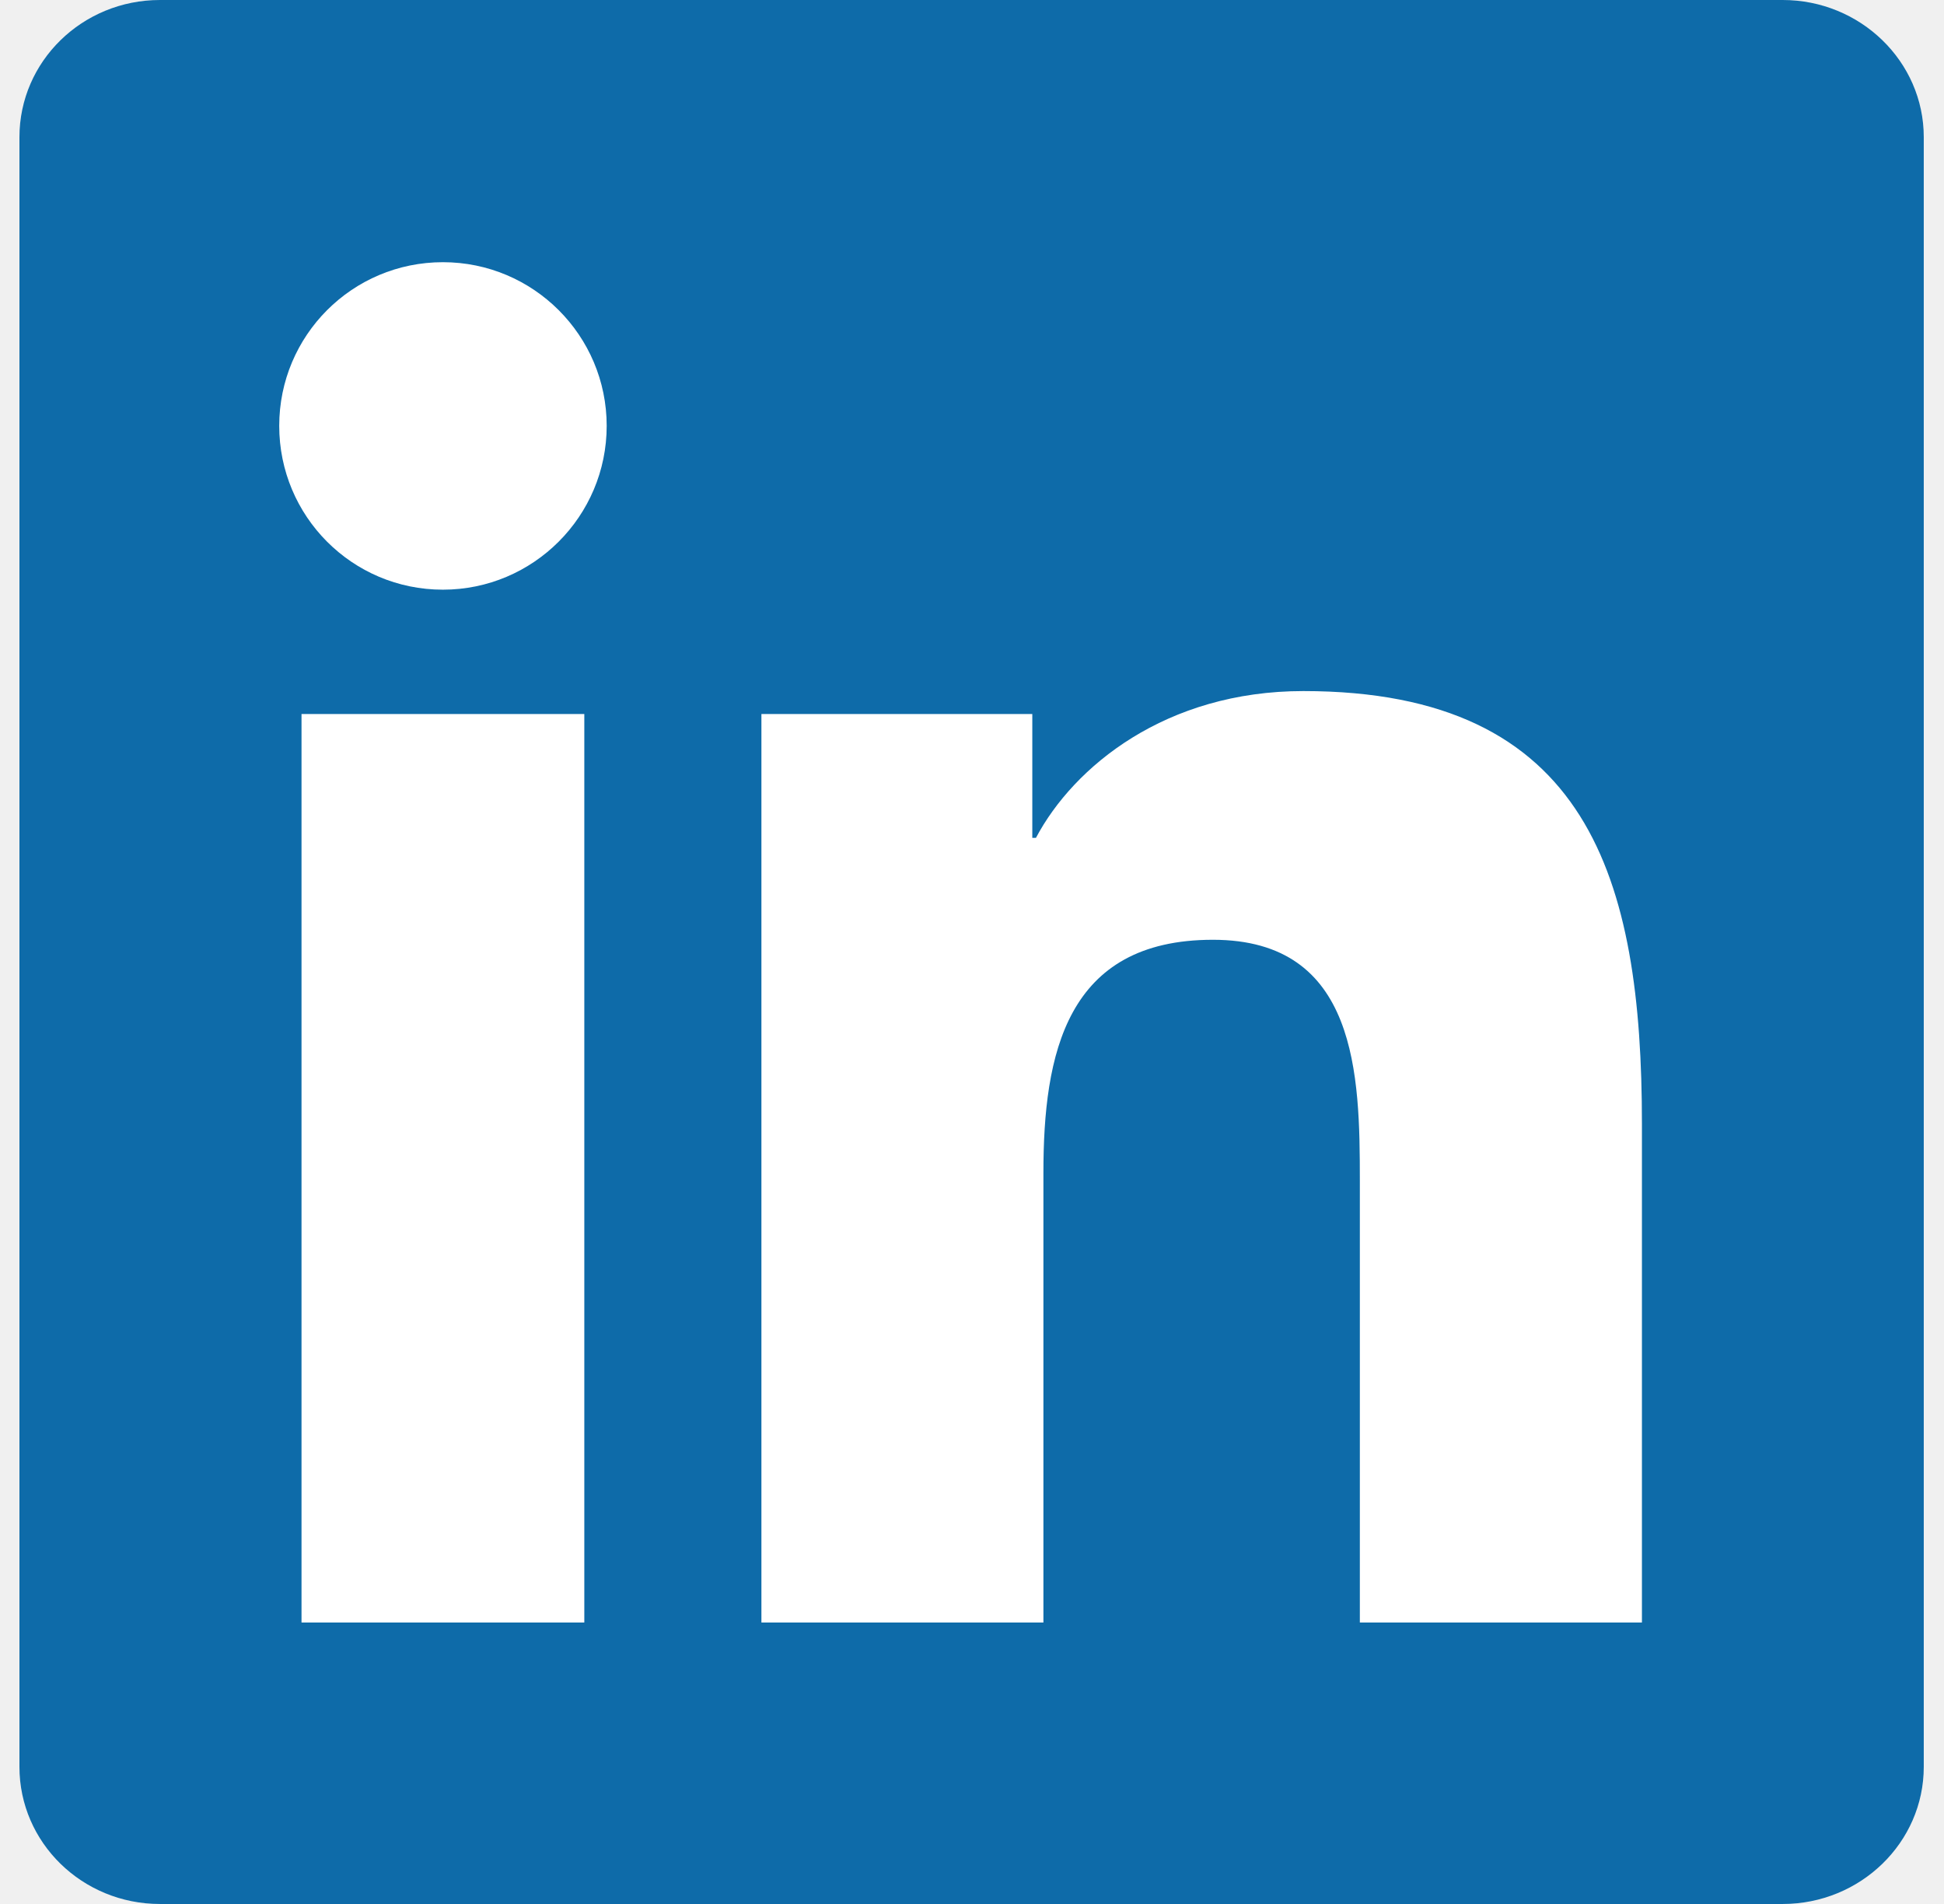
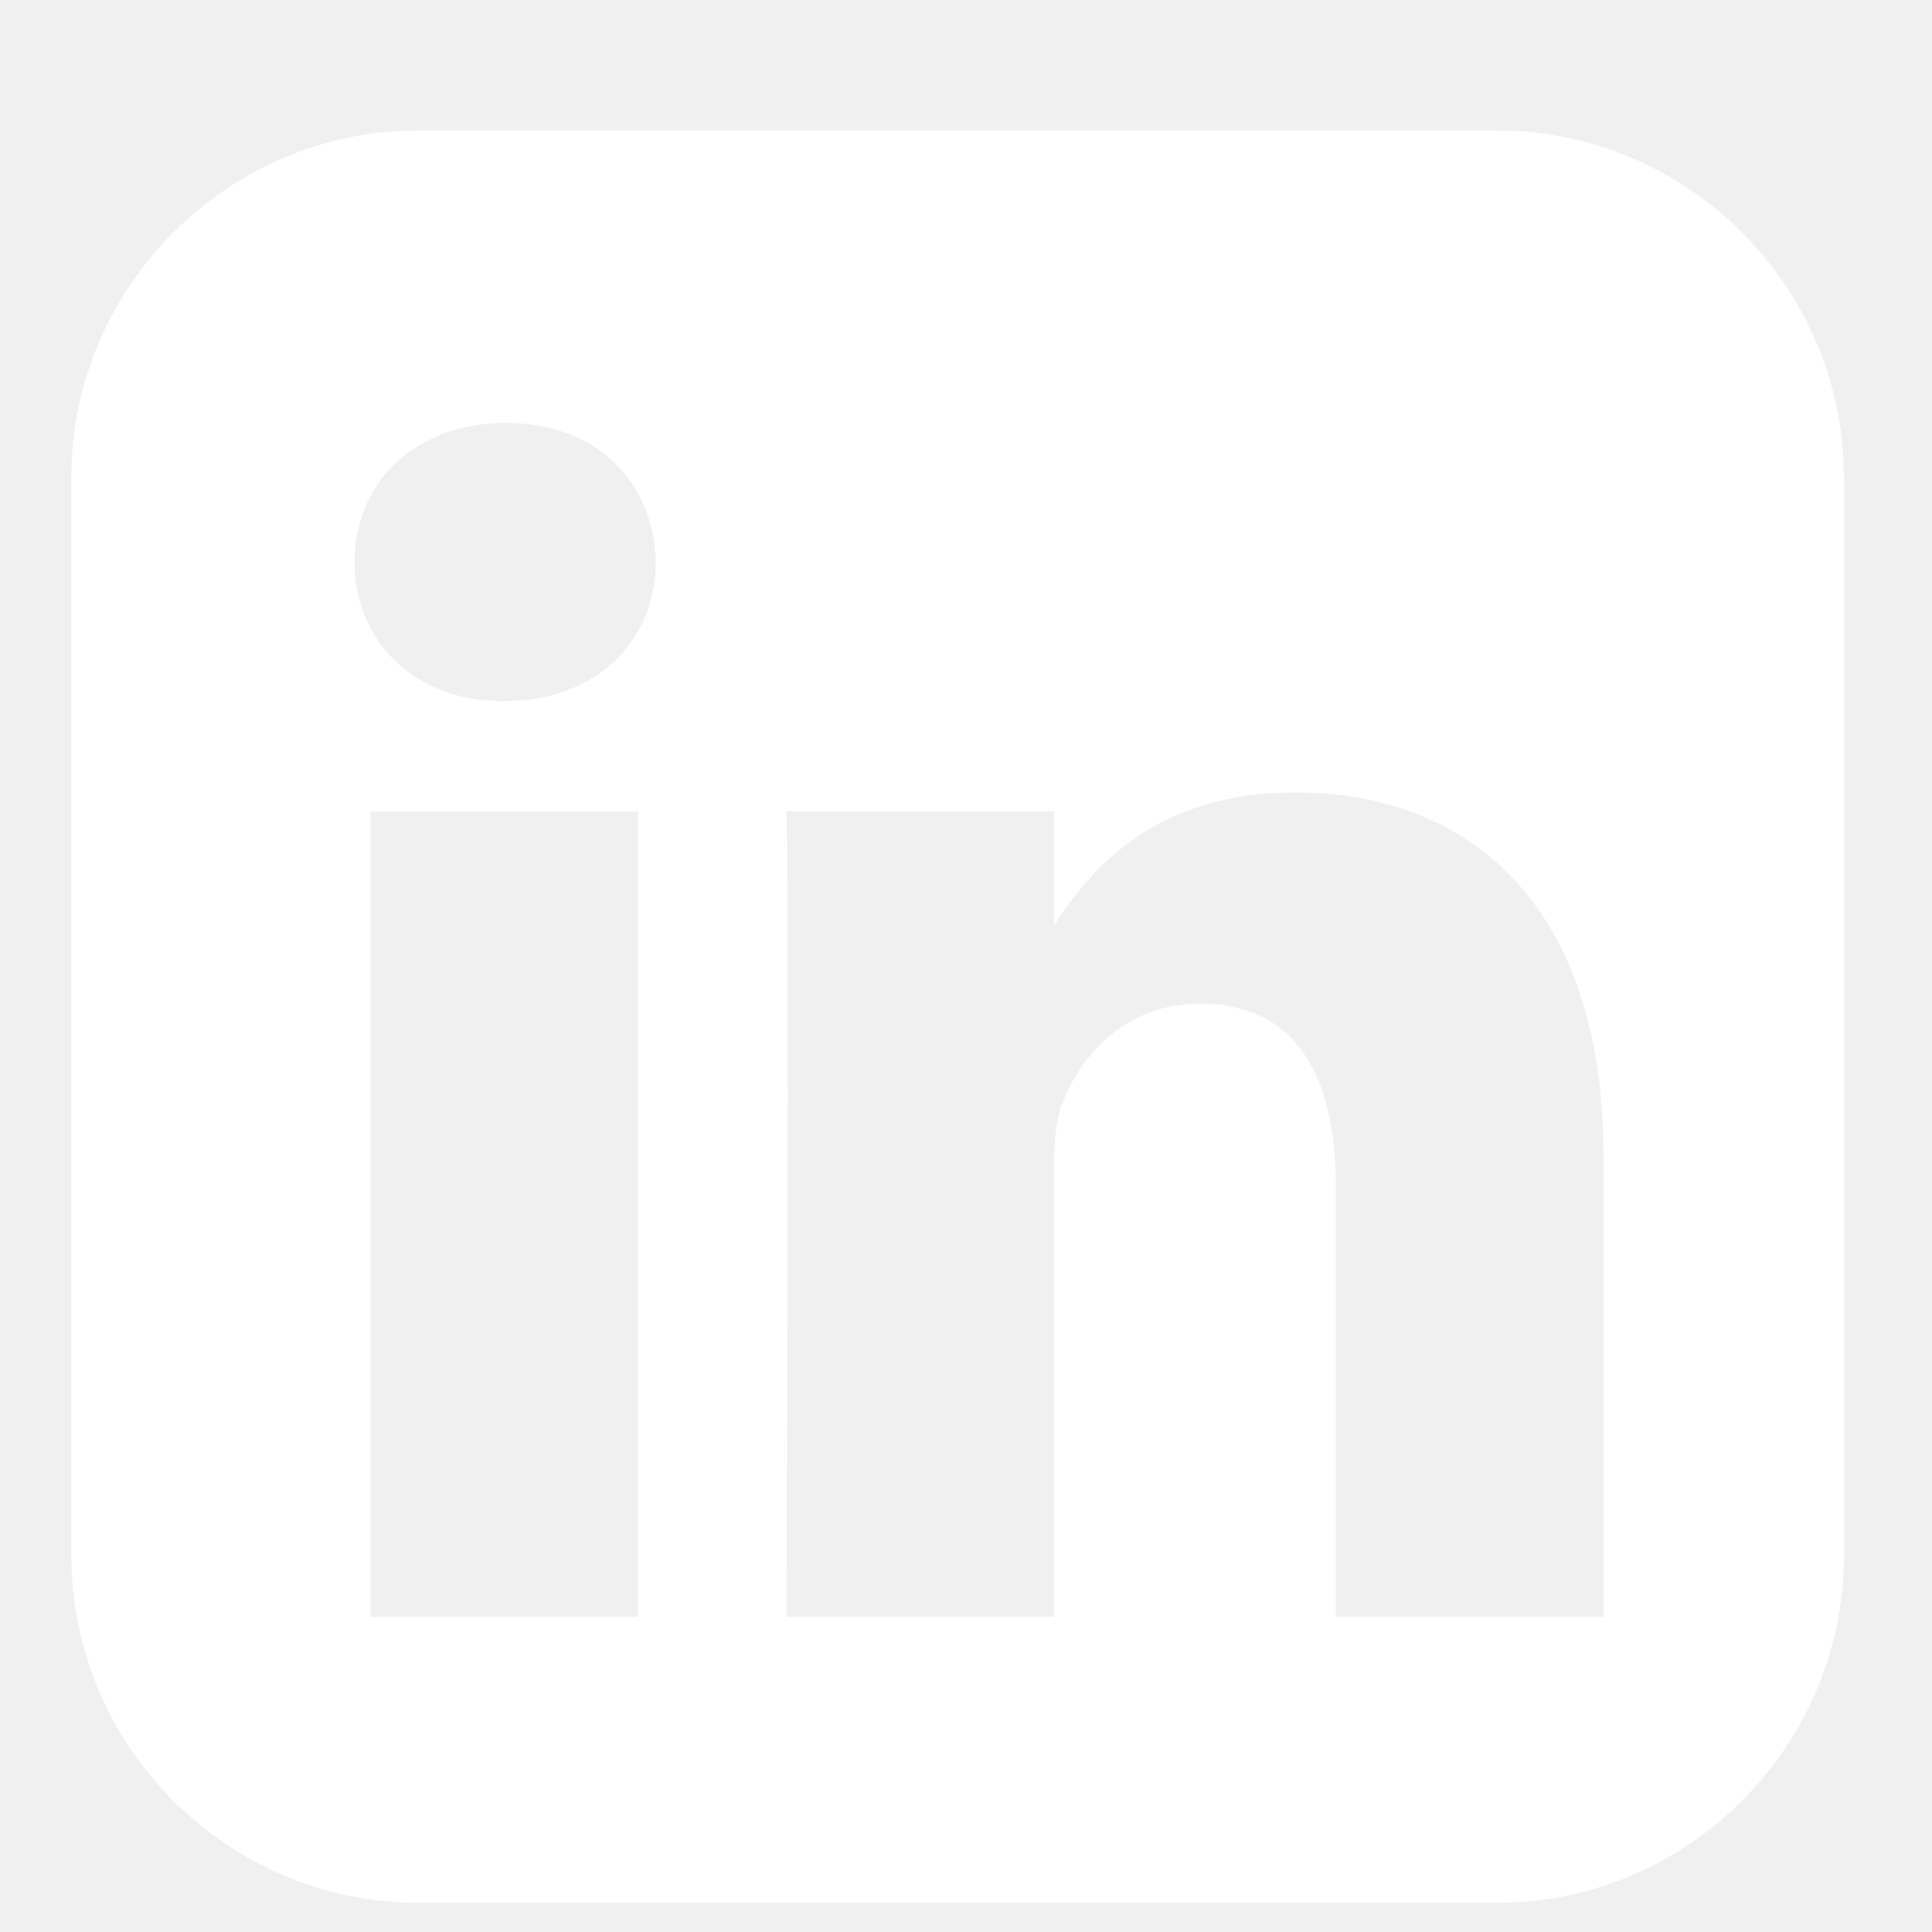
- <svg xmlns="http://www.w3.org/2000/svg" width="49" height="48" fill="none">
-   <path fill="#fff" d="M4.49 4h41v41h-41z" />
-   <path d="M41.384 40.904h-7.108V29.766c0-2.656-.054-6.074-3.704-6.074-3.706 0-4.272 2.89-4.272 5.878v11.334h-7.108V18h6.828v3.122h.092c.954-1.8 3.274-3.7 6.74-3.7 7.202 0 8.534 4.74 8.534 10.91v12.572h-.002zm-30.22-26.038c-2.288 0-4.126-1.852-4.126-4.13 0-2.276 1.84-4.126 4.126-4.126 2.28 0 4.128 1.85 4.128 4.126 0 2.278-1.85 4.13-4.128 4.13zm3.564 26.038H7.6V18H14.728v22.904zM44.94 0H4.032c-1.958 0-3.542 1.548-3.542 3.458v41.084c0 1.912 1.584 3.458 3.542 3.458H44.934c1.956 0 3.556-1.546 3.556-3.458V3.458c0-1.91-1.6-3.458-3.556-3.458h.006z" fill="#0E6BA9" />
+ <svg xmlns="http://www.w3.org/2000/svg" fill="none" viewBox="0 0 12 12">
+   <path fill="#fff" d="M2.6.81C1.414.81.443 1.781.443 2.967v6.695c0 1.187.971 2.157 2.158 2.157h6.695c1.187 0 2.157-.971 2.157-2.157V2.967C11.453 1.781 10.482.81 9.296.81H2.6Zm.543 1.817c.569 0 .919.373.93.864 0 .48-.361.864-.941.864h-.011c-.558 0-.919-.384-.919-.864 0-.491.372-.864.941-.864Zm4.902 2.295c1.094 0 1.914.715 1.914 2.252v2.869H8.297V7.365c0-.672-.241-1.131-.842-1.131-.459 0-.733.309-.853.608-.044.107-.055.256-.055.406v2.794H4.884s.022-4.534 0-5.003h1.663v.709c.221-.341.616-.826 1.499-.826Zm-5.745.118h1.663v5.003H2.301V5.039Z" />
</svg>
